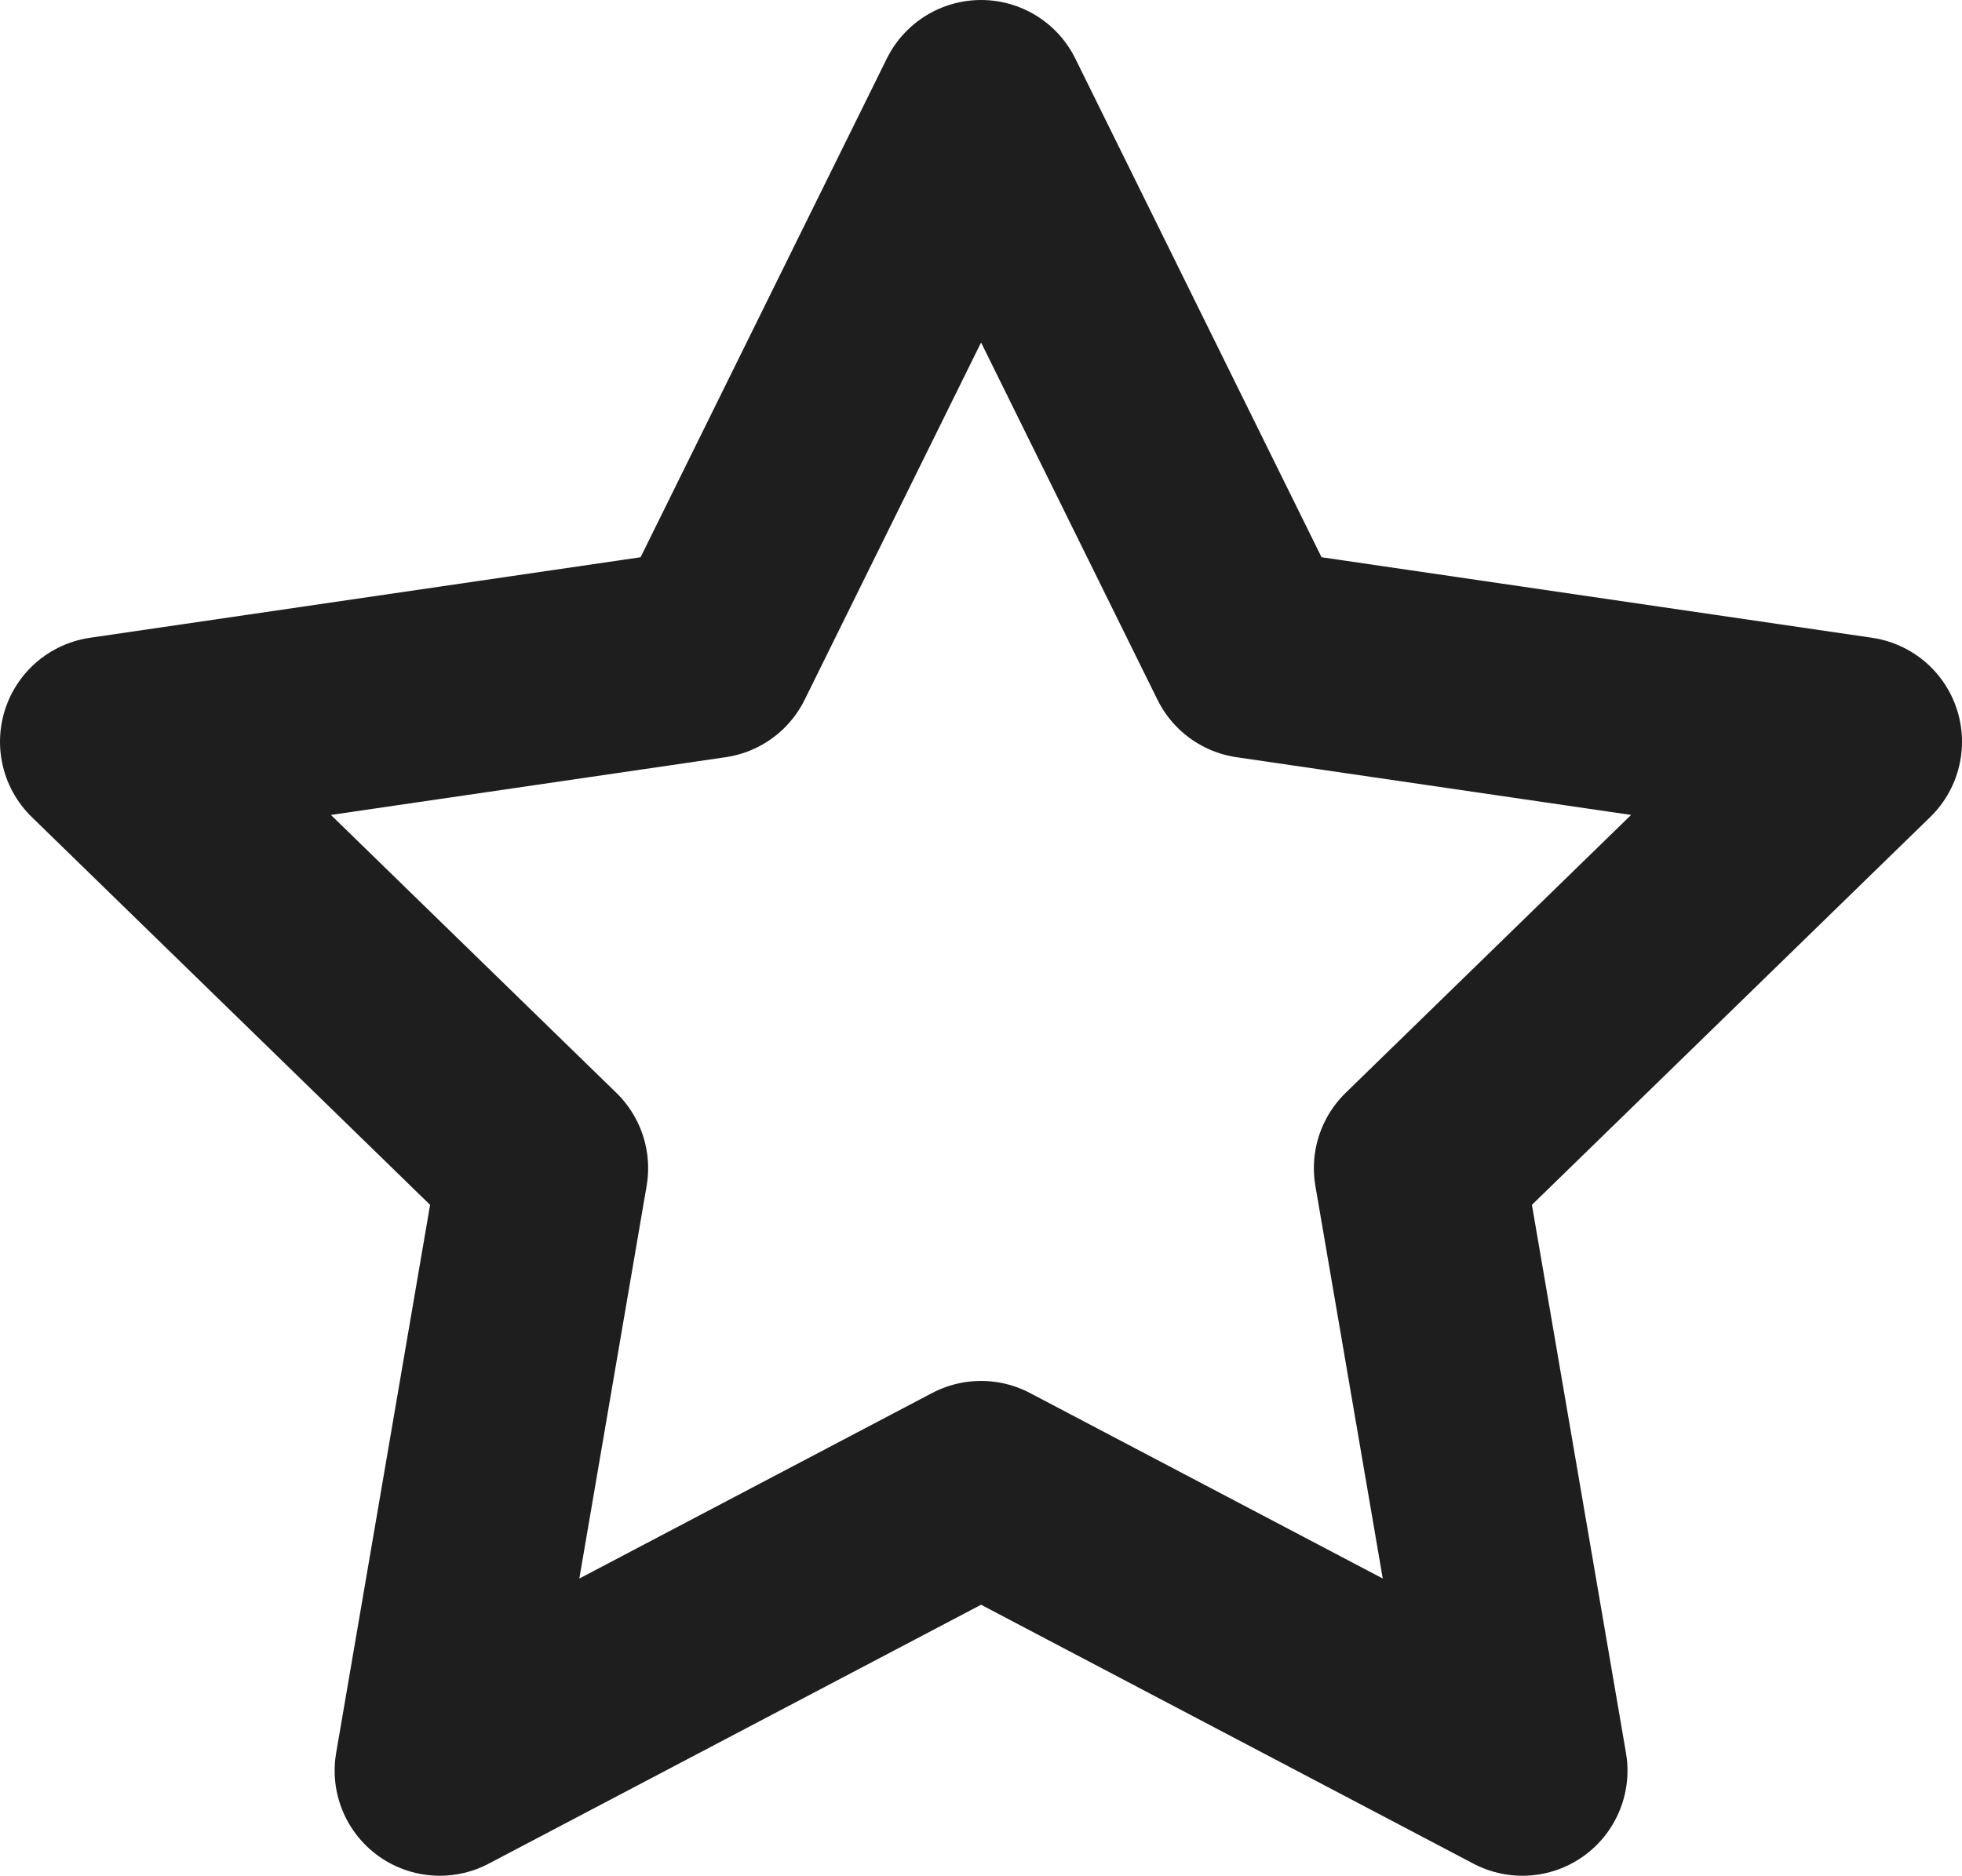
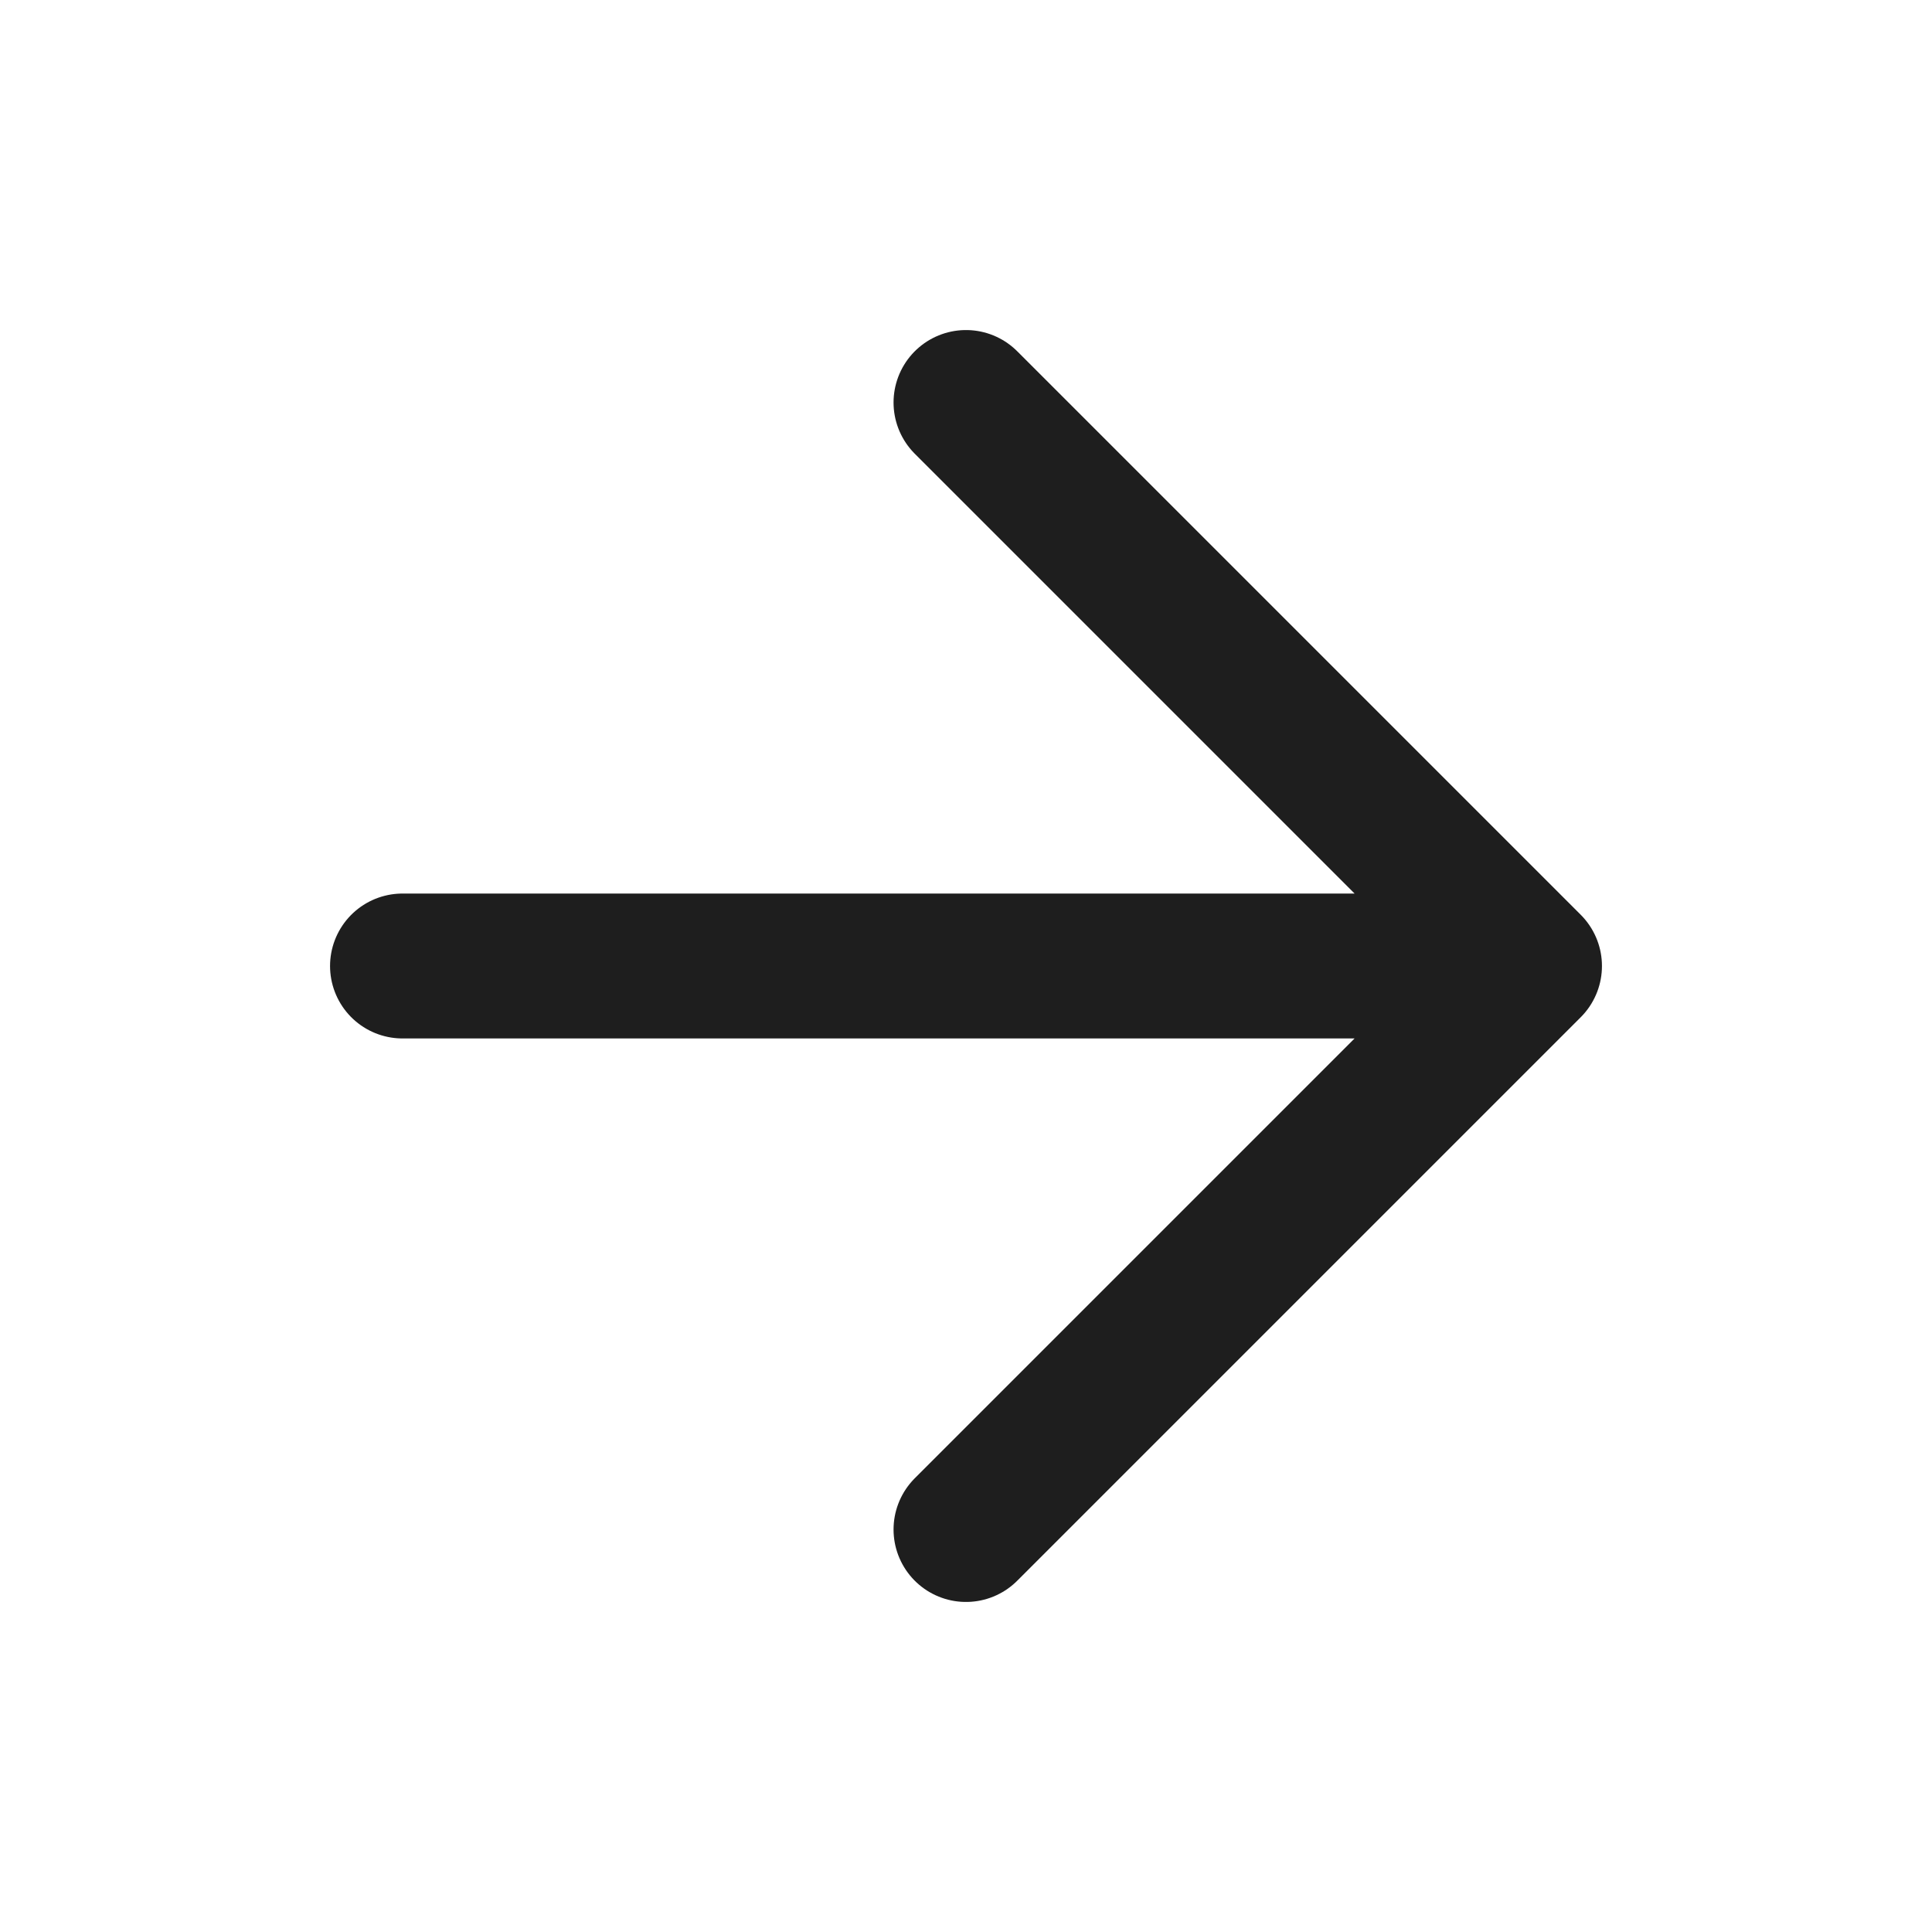
- <svg xmlns="http://www.w3.org/2000/svg" preserveAspectRatio="none" overflow="visible" style="display: block;" width="14.933" height="14.28" viewBox="0 0 14.933 14.28" fill="none">
-   <path id="Icon" d="M7.467 0.8L9.527 4.973L14.133 5.647L10.8 8.893L11.587 13.48L7.467 11.313L3.347 13.48L4.133 8.893L0.8 5.647L5.407 4.973L7.467 0.8Z" stroke="#1E1E1E" stroke-width="1.6" stroke-linecap="round" stroke-linejoin="round" />
+ <svg xmlns="http://www.w3.org/2000/svg" width="16" height="16" viewBox="0 0 24 24" fill="none">
+   <path d="M5 12H19M12 5L19 12L12 19" stroke="#1E1E1E" stroke-width="1.8" stroke-linecap="round" stroke-linejoin="round" />
</svg>
